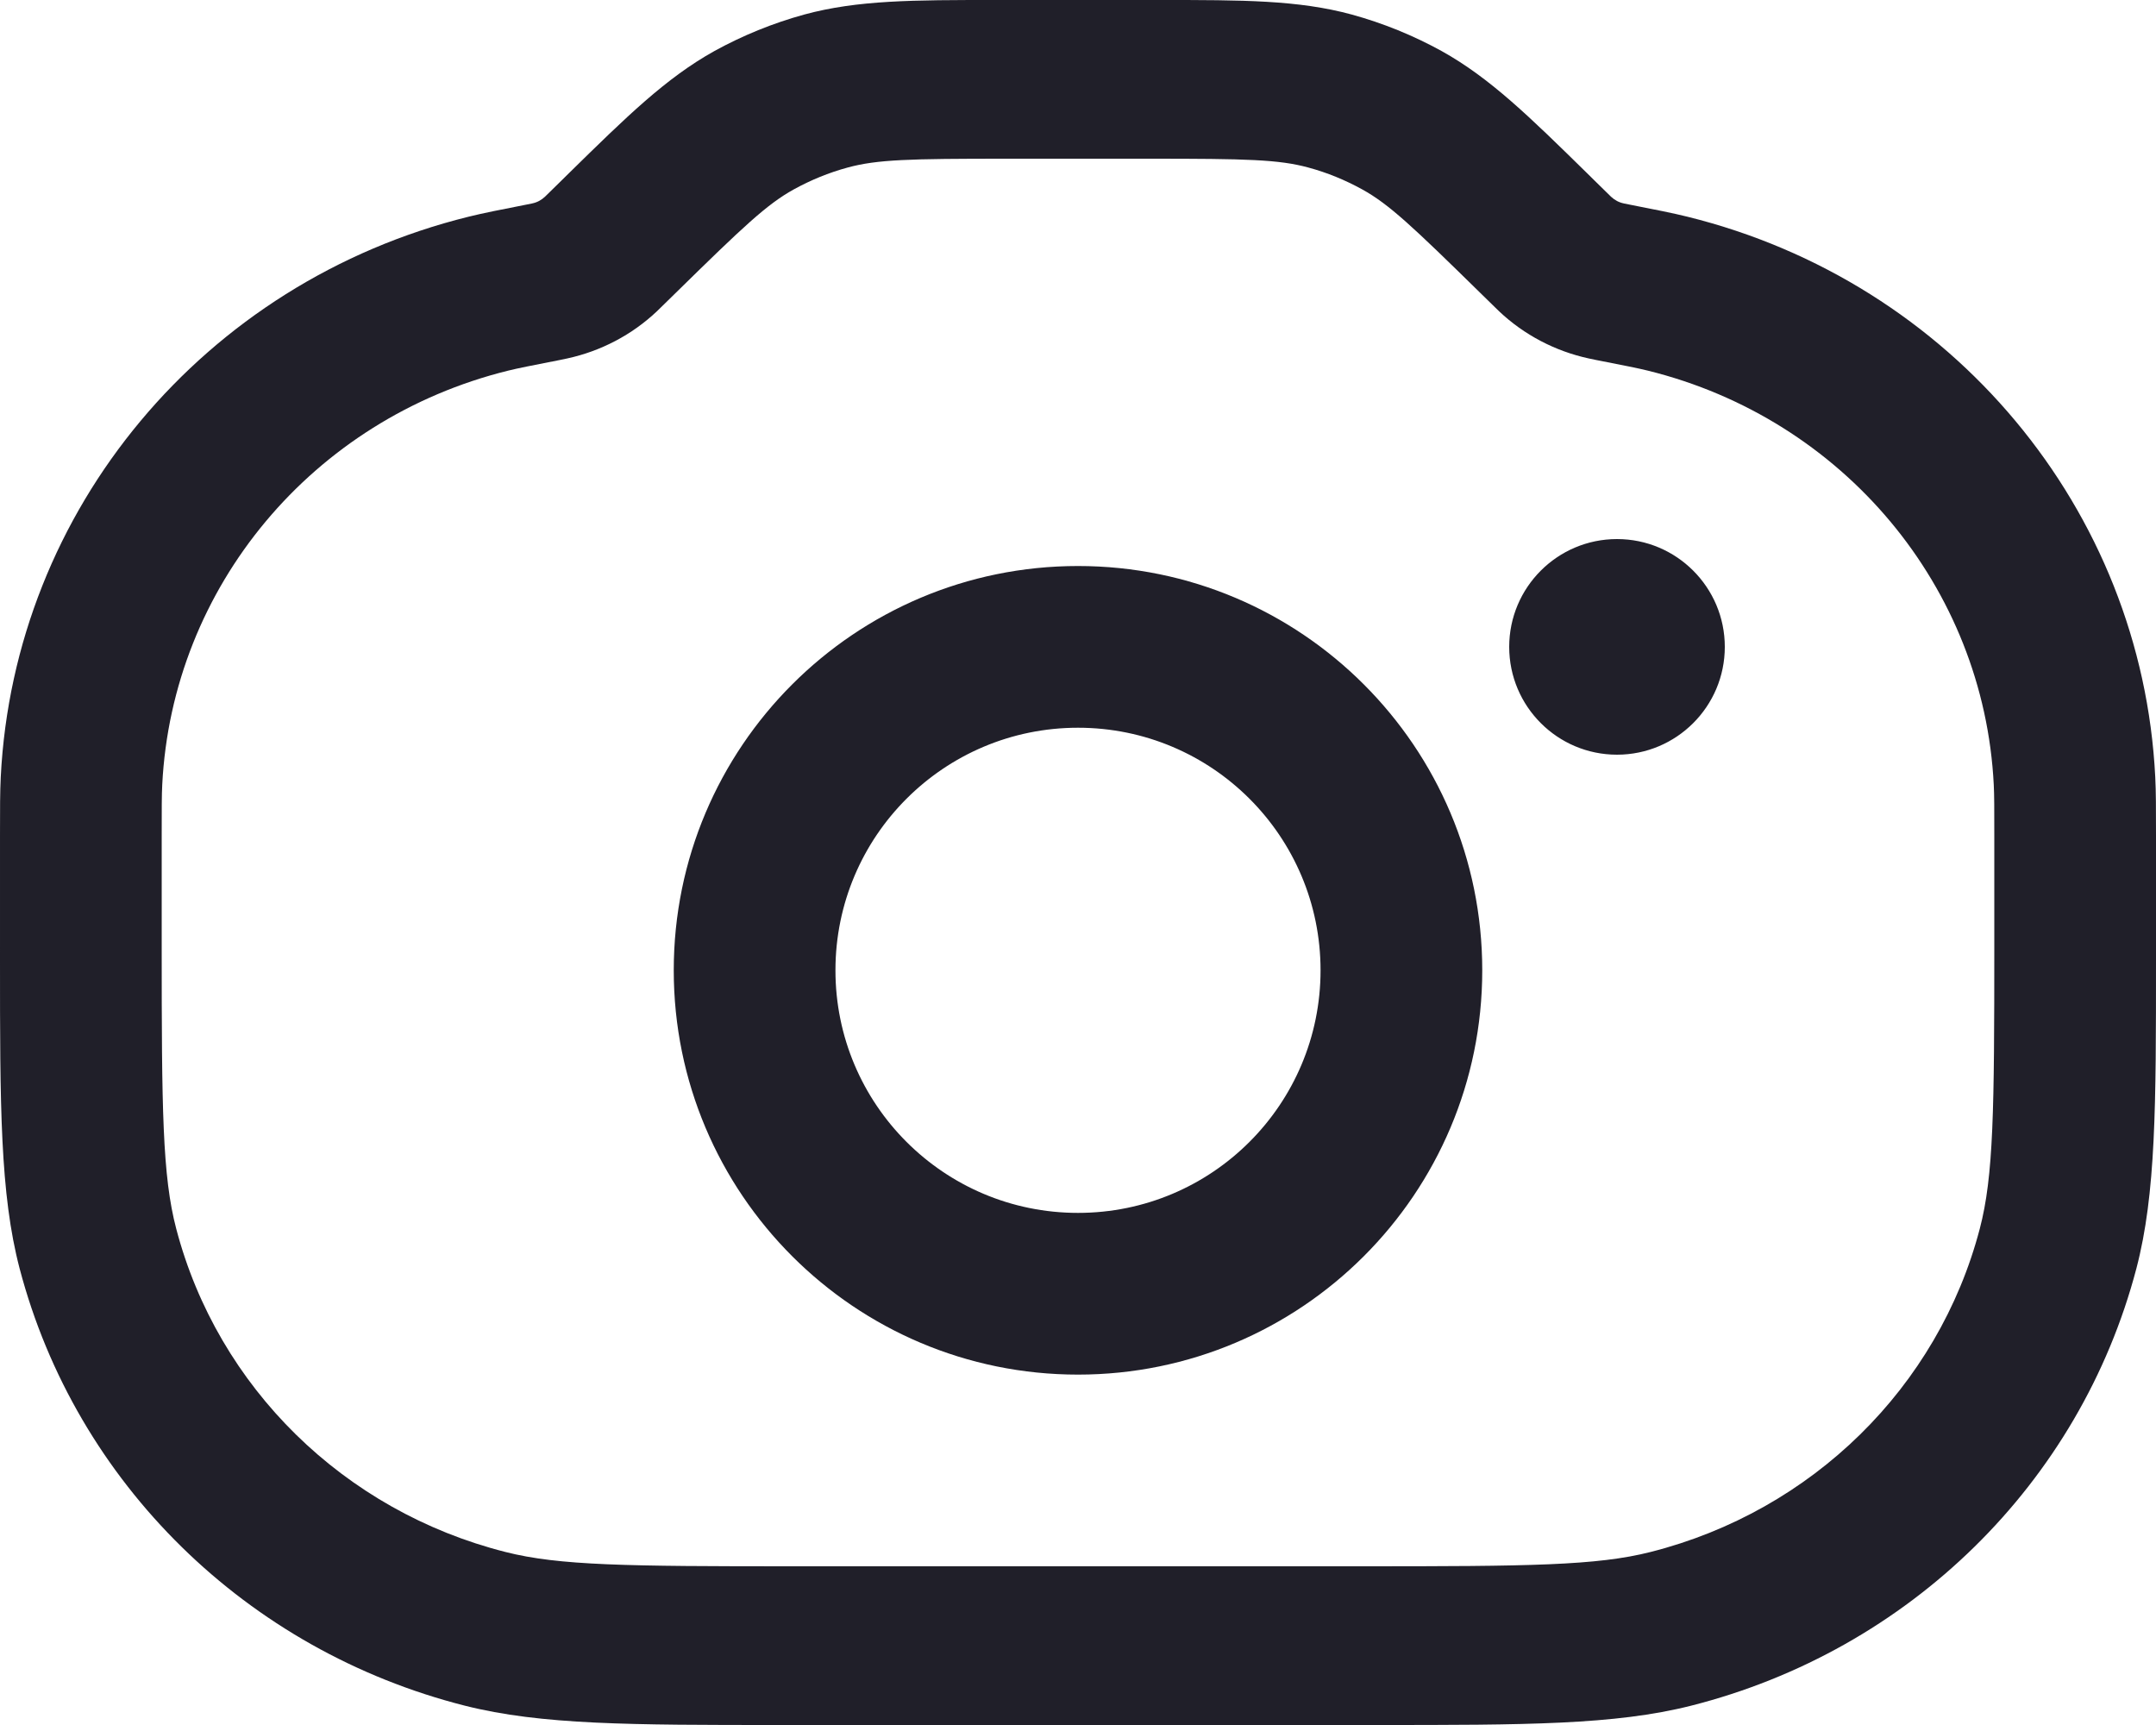
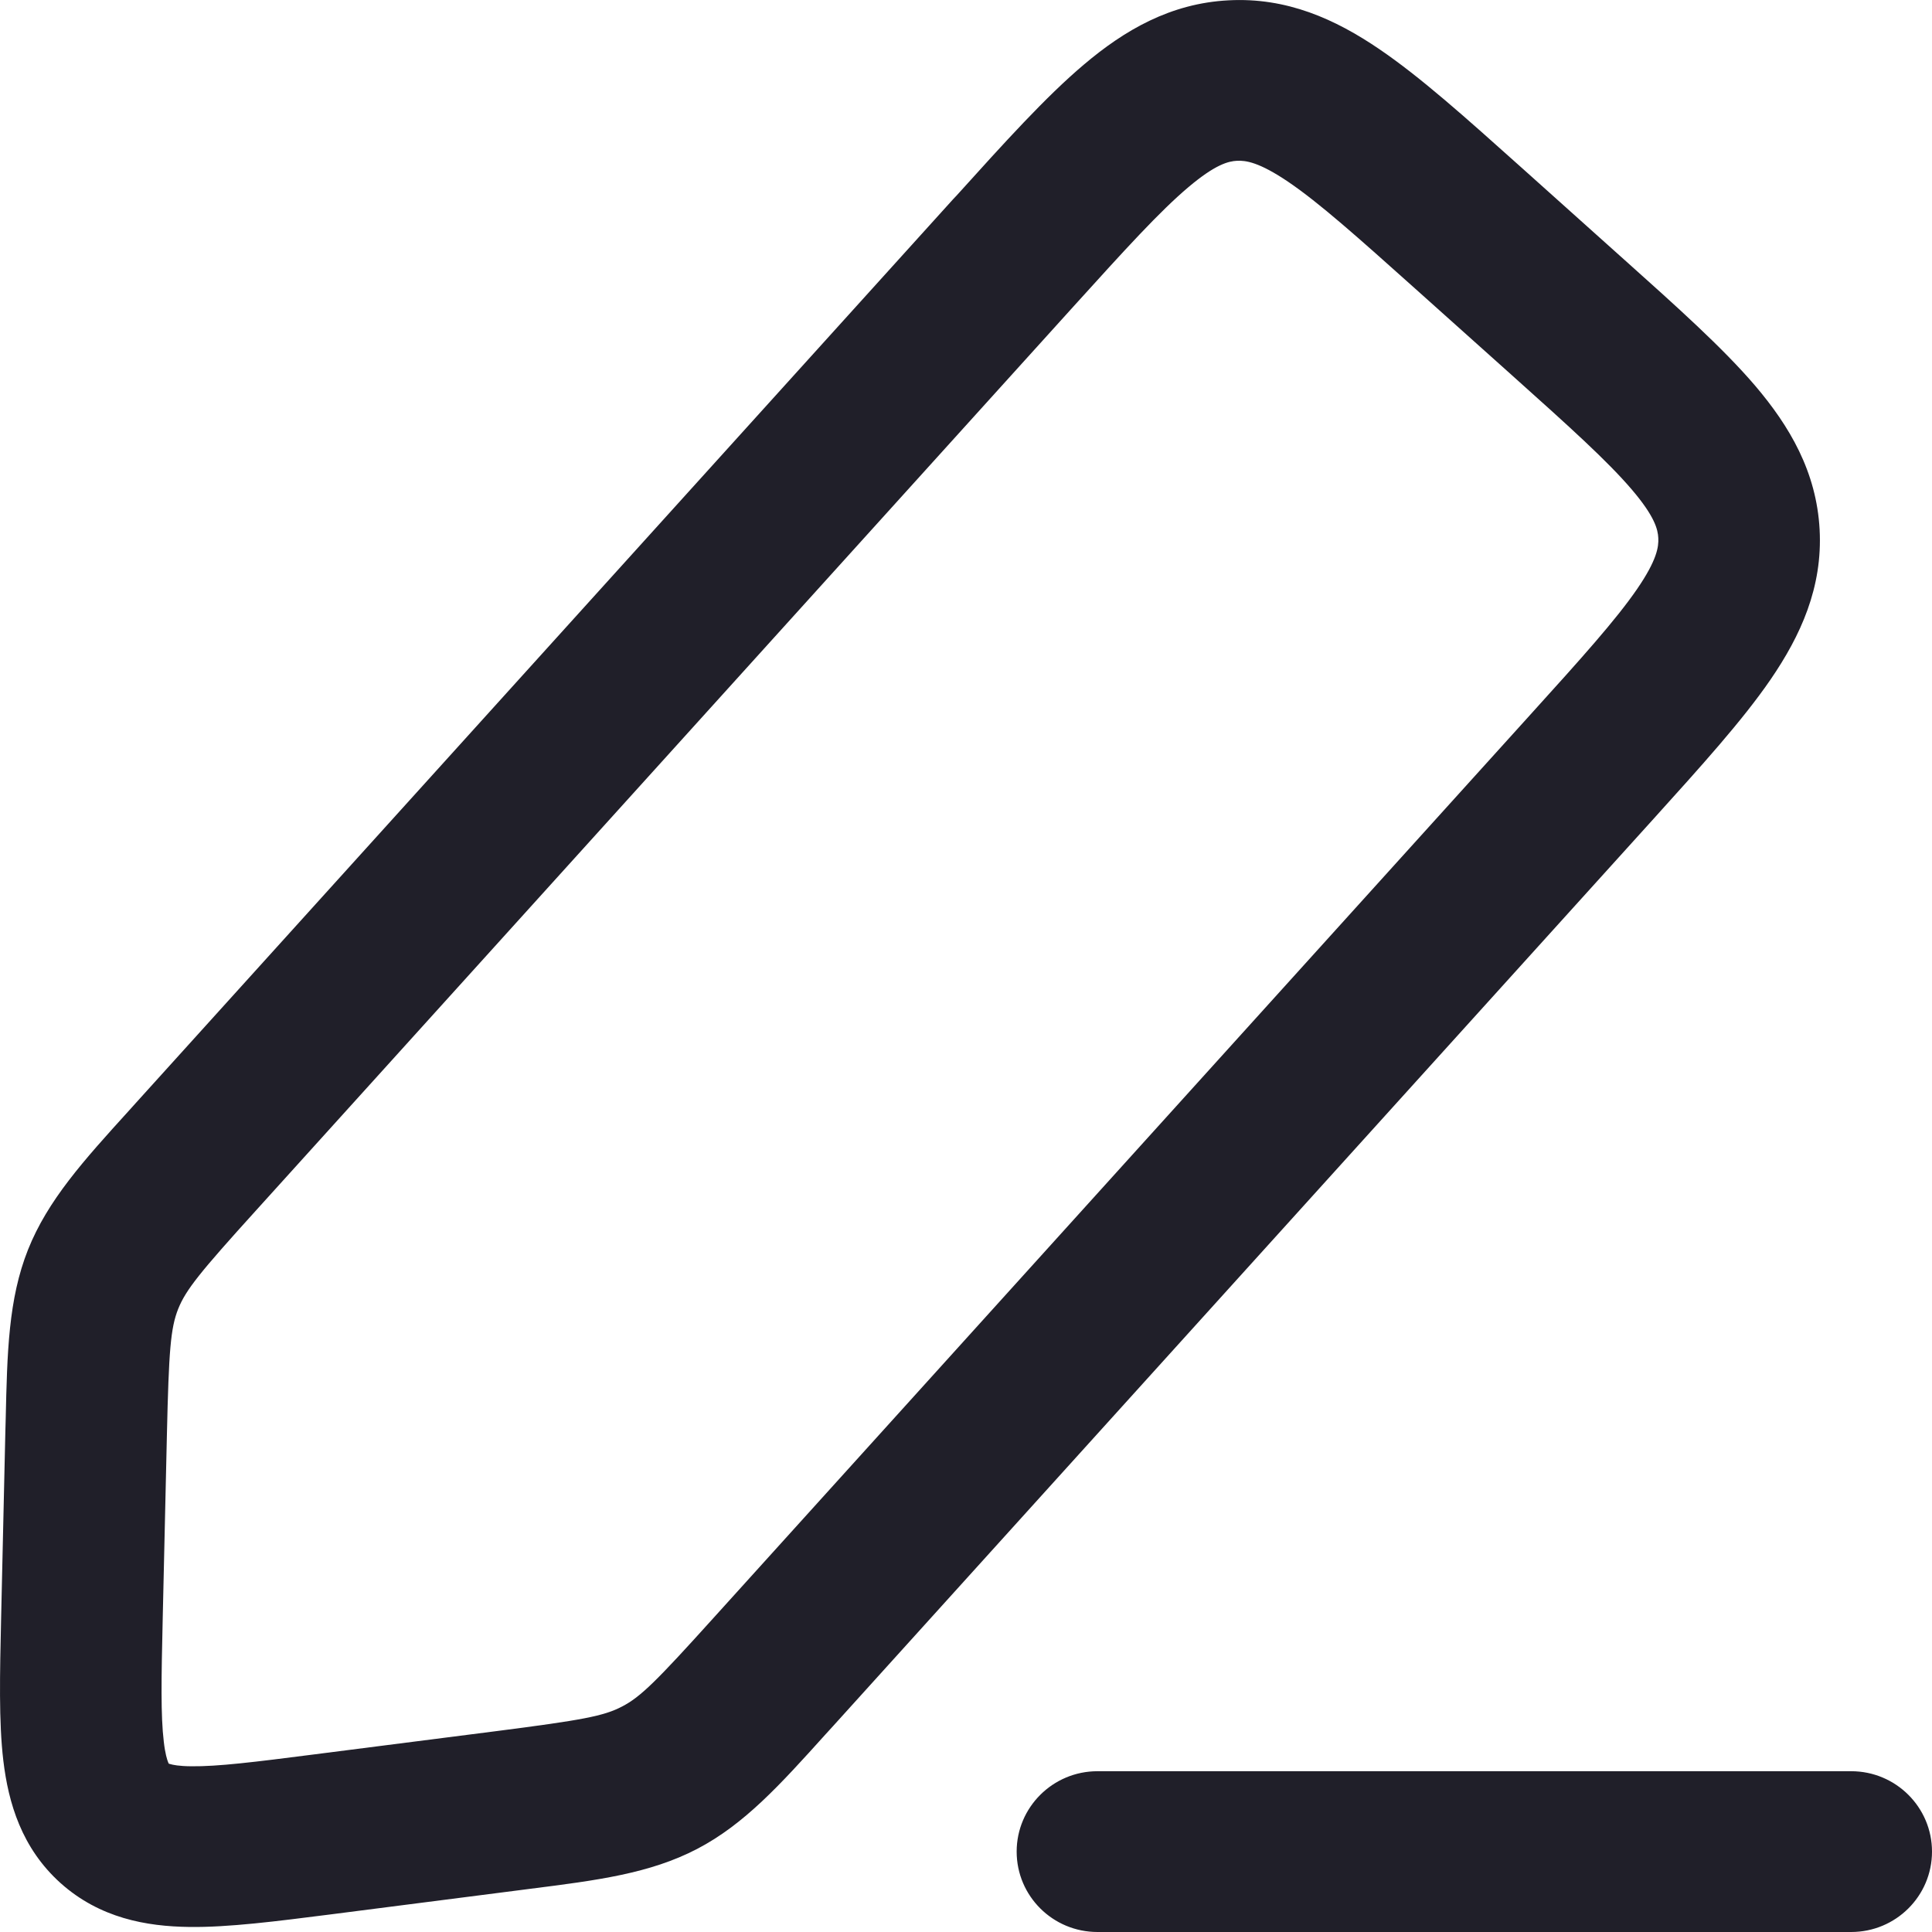
- <svg xmlns="http://www.w3.org/2000/svg" width="20" height="16" viewBox="0 0 20 16" fill="none">
-   <path fill-rule="evenodd" clip-rule="evenodd" d="M10 6.75C8.757 6.75 7.75 7.757 7.75 9C7.75 10.243 8.757 11.25 10 11.25C11.243 11.25 12.25 10.243 12.25 9C12.25 7.757 11.243 6.75 10 6.75ZM6.25 9C6.25 6.929 7.929 5.25 10 5.25C12.071 5.25 13.75 6.929 13.75 9C13.75 11.071 12.071 12.75 10 12.75C7.929 12.75 6.25 11.071 6.25 9ZM15 7C15.552 7 16 6.552 16 6C16 5.448 15.552 5 15 5C14.448 5 14 5.448 14 6C14 6.552 14.448 7 15 7ZM9.23 2.10041e-05C9.262 3.10041e-05 9.295 4.10313e-05 9.329 4.10313e-05H10.671C10.705 4.10313e-05 10.738 3.10041e-05 10.77 2.10041e-05C11.523 -0 12.044 -0 12.54 0.135C12.831 0.215 13.111 0.329 13.374 0.474C13.822 0.723 14.191 1.085 14.723 1.607C14.746 1.63 14.769 1.653 14.793 1.676L14.942 1.822C14.944 1.824 14.945 1.825 14.945 1.825C14.978 1.856 15.019 1.878 15.064 1.887L15.066 1.888L15.068 1.888L15.113 1.897C15.363 1.946 15.516 1.976 15.653 2.01C18.107 2.616 19.869 4.726 19.993 7.207C20 7.345 20 7.498 20 7.748V8.778C20 8.821 20 8.863 20 8.905C20 10.251 20 11.071 19.818 11.766C19.295 13.755 17.713 15.308 15.687 15.821C14.979 16 14.143 16 12.772 16C12.729 16 12.686 16 12.642 16H7.358C7.314 16 7.271 16 7.228 16C5.857 16 5.021 16 4.313 15.821C2.287 15.308 0.705 13.755 0.182 11.766C-0 11.071 -0 10.251 1.05557e-05 8.905C1.59797e-05 8.863 2.14633e-05 8.821 2.14633e-05 8.778L2.11057e-05 7.748C1.47876e-05 7.498 1.09132e-05 7.345 0.007 7.207C0.131 4.726 1.893 2.616 4.347 2.01C4.484 1.976 4.637 1.946 4.887 1.897L4.932 1.888C4.936 1.888 4.936 1.887 4.936 1.887C4.981 1.878 5.022 1.856 5.055 1.825C5.055 1.825 5.055 1.825 5.058 1.822L5.207 1.676C5.231 1.653 5.254 1.63 5.277 1.607C5.809 1.085 6.178 0.723 6.626 0.474C6.889 0.329 7.169 0.215 7.46 0.135C7.956 -0 8.477 -0 9.23 2.10041e-05ZM9.329 1.472C8.439 1.472 8.137 1.479 7.863 1.554C7.689 1.601 7.521 1.67 7.363 1.757C7.115 1.894 6.897 2.1 6.268 2.717L6.132 2.85C6.12 2.862 6.107 2.875 6.093 2.888C5.862 3.106 5.574 3.257 5.261 3.325C5.243 3.329 5.225 3.332 5.208 3.336L5.204 3.337C4.924 3.392 4.81 3.414 4.713 3.438C2.899 3.886 1.597 5.445 1.505 7.279C1.5 7.377 1.5 7.491 1.5 7.771V8.778C1.5 10.291 1.506 10.908 1.635 11.398C2.021 12.868 3.191 14.016 4.688 14.395C5.187 14.522 5.816 14.528 7.358 14.528H12.642C14.184 14.528 14.813 14.522 15.312 14.395C16.809 14.016 17.979 12.868 18.365 11.398C18.494 10.908 18.5 10.291 18.5 8.778V7.771C18.5 7.491 18.5 7.377 18.495 7.279C18.403 5.445 17.101 3.886 15.287 3.438C15.19 3.414 15.076 3.392 14.796 3.337L14.792 3.336C14.775 3.332 14.757 3.329 14.739 3.325C14.426 3.257 14.138 3.106 13.907 2.888C13.893 2.875 13.88 2.862 13.868 2.85L13.732 2.717C13.103 2.1 12.885 1.894 12.637 1.757C12.479 1.67 12.312 1.601 12.137 1.554C11.863 1.479 11.561 1.472 10.671 1.472H9.329Z" fill="#201F29" />
+ <svg xmlns="http://www.w3.org/2000/svg" width="18" height="18" viewBox="0 0 18 18" fill="none">
+   <path fill-rule="evenodd" clip-rule="evenodd" d="M14.157 1.545C14.169 1.556 14.181 1.567 14.194 1.578L15.09 2.381C15.102 2.392 15.115 2.403 15.127 2.414C15.623 2.858 16.05 3.24 16.351 3.592C16.673 3.97 16.924 4.395 16.953 4.934C16.982 5.473 16.776 5.922 16.496 6.331C16.234 6.713 15.849 7.138 15.403 7.632L7.762 16.081C7.737 16.108 7.713 16.135 7.689 16.161C7.269 16.627 6.936 16.996 6.495 17.226C6.054 17.456 5.56 17.519 4.936 17.598C4.9 17.603 4.864 17.607 4.828 17.612L3.073 17.837C2.577 17.9 2.128 17.958 1.763 17.953C1.364 17.948 0.93 17.871 0.565 17.545C0.201 17.218 0.078 16.797 0.031 16.403C-0.012 16.041 -0.001 15.591 0.01 15.094L0.05 13.333C0.051 13.297 0.052 13.261 0.053 13.225C0.067 12.599 0.078 12.104 0.261 11.643C0.445 11.182 0.778 10.814 1.2 10.349C1.224 10.323 1.248 10.296 1.272 10.269L8.88 1.856C8.892 1.844 8.903 1.832 8.914 1.82C9.36 1.326 9.744 0.901 10.098 0.602C10.477 0.281 10.905 0.031 11.446 0.003C11.988 -0.026 12.44 0.178 12.851 0.458C13.234 0.718 13.661 1.101 14.157 1.545ZM12.002 1.694C11.73 1.51 11.606 1.494 11.525 1.498C11.445 1.502 11.324 1.531 11.073 1.743C10.805 1.969 10.488 2.318 9.999 2.858L2.391 11.271C1.862 11.855 1.732 12.016 1.66 12.195C1.589 12.375 1.573 12.581 1.555 13.367L1.516 15.079C1.503 15.642 1.497 15.984 1.526 16.227C1.539 16.34 1.557 16.395 1.567 16.42C1.569 16.426 1.571 16.429 1.572 16.431C1.574 16.432 1.578 16.434 1.584 16.435C1.61 16.443 1.667 16.455 1.781 16.456C2.028 16.459 2.369 16.417 2.93 16.345L4.636 16.127C5.42 16.026 5.625 15.989 5.796 15.899C5.968 15.81 6.115 15.664 6.643 15.079L14.251 6.666C14.74 6.126 15.055 5.775 15.253 5.487C15.439 5.216 15.454 5.093 15.45 5.013C15.446 4.932 15.417 4.812 15.204 4.562C14.977 4.296 14.627 3.98 14.084 3.494L13.187 2.691C12.644 2.205 12.292 1.891 12.002 1.694ZM9.472 17.251C9.472 16.838 9.809 16.502 10.225 16.502H17.247C17.663 16.502 18 16.838 18 17.251C18 17.665 17.663 18 17.247 18H10.225C9.809 18 9.472 17.665 9.472 17.251Z" fill="#201F29" />
</svg>
